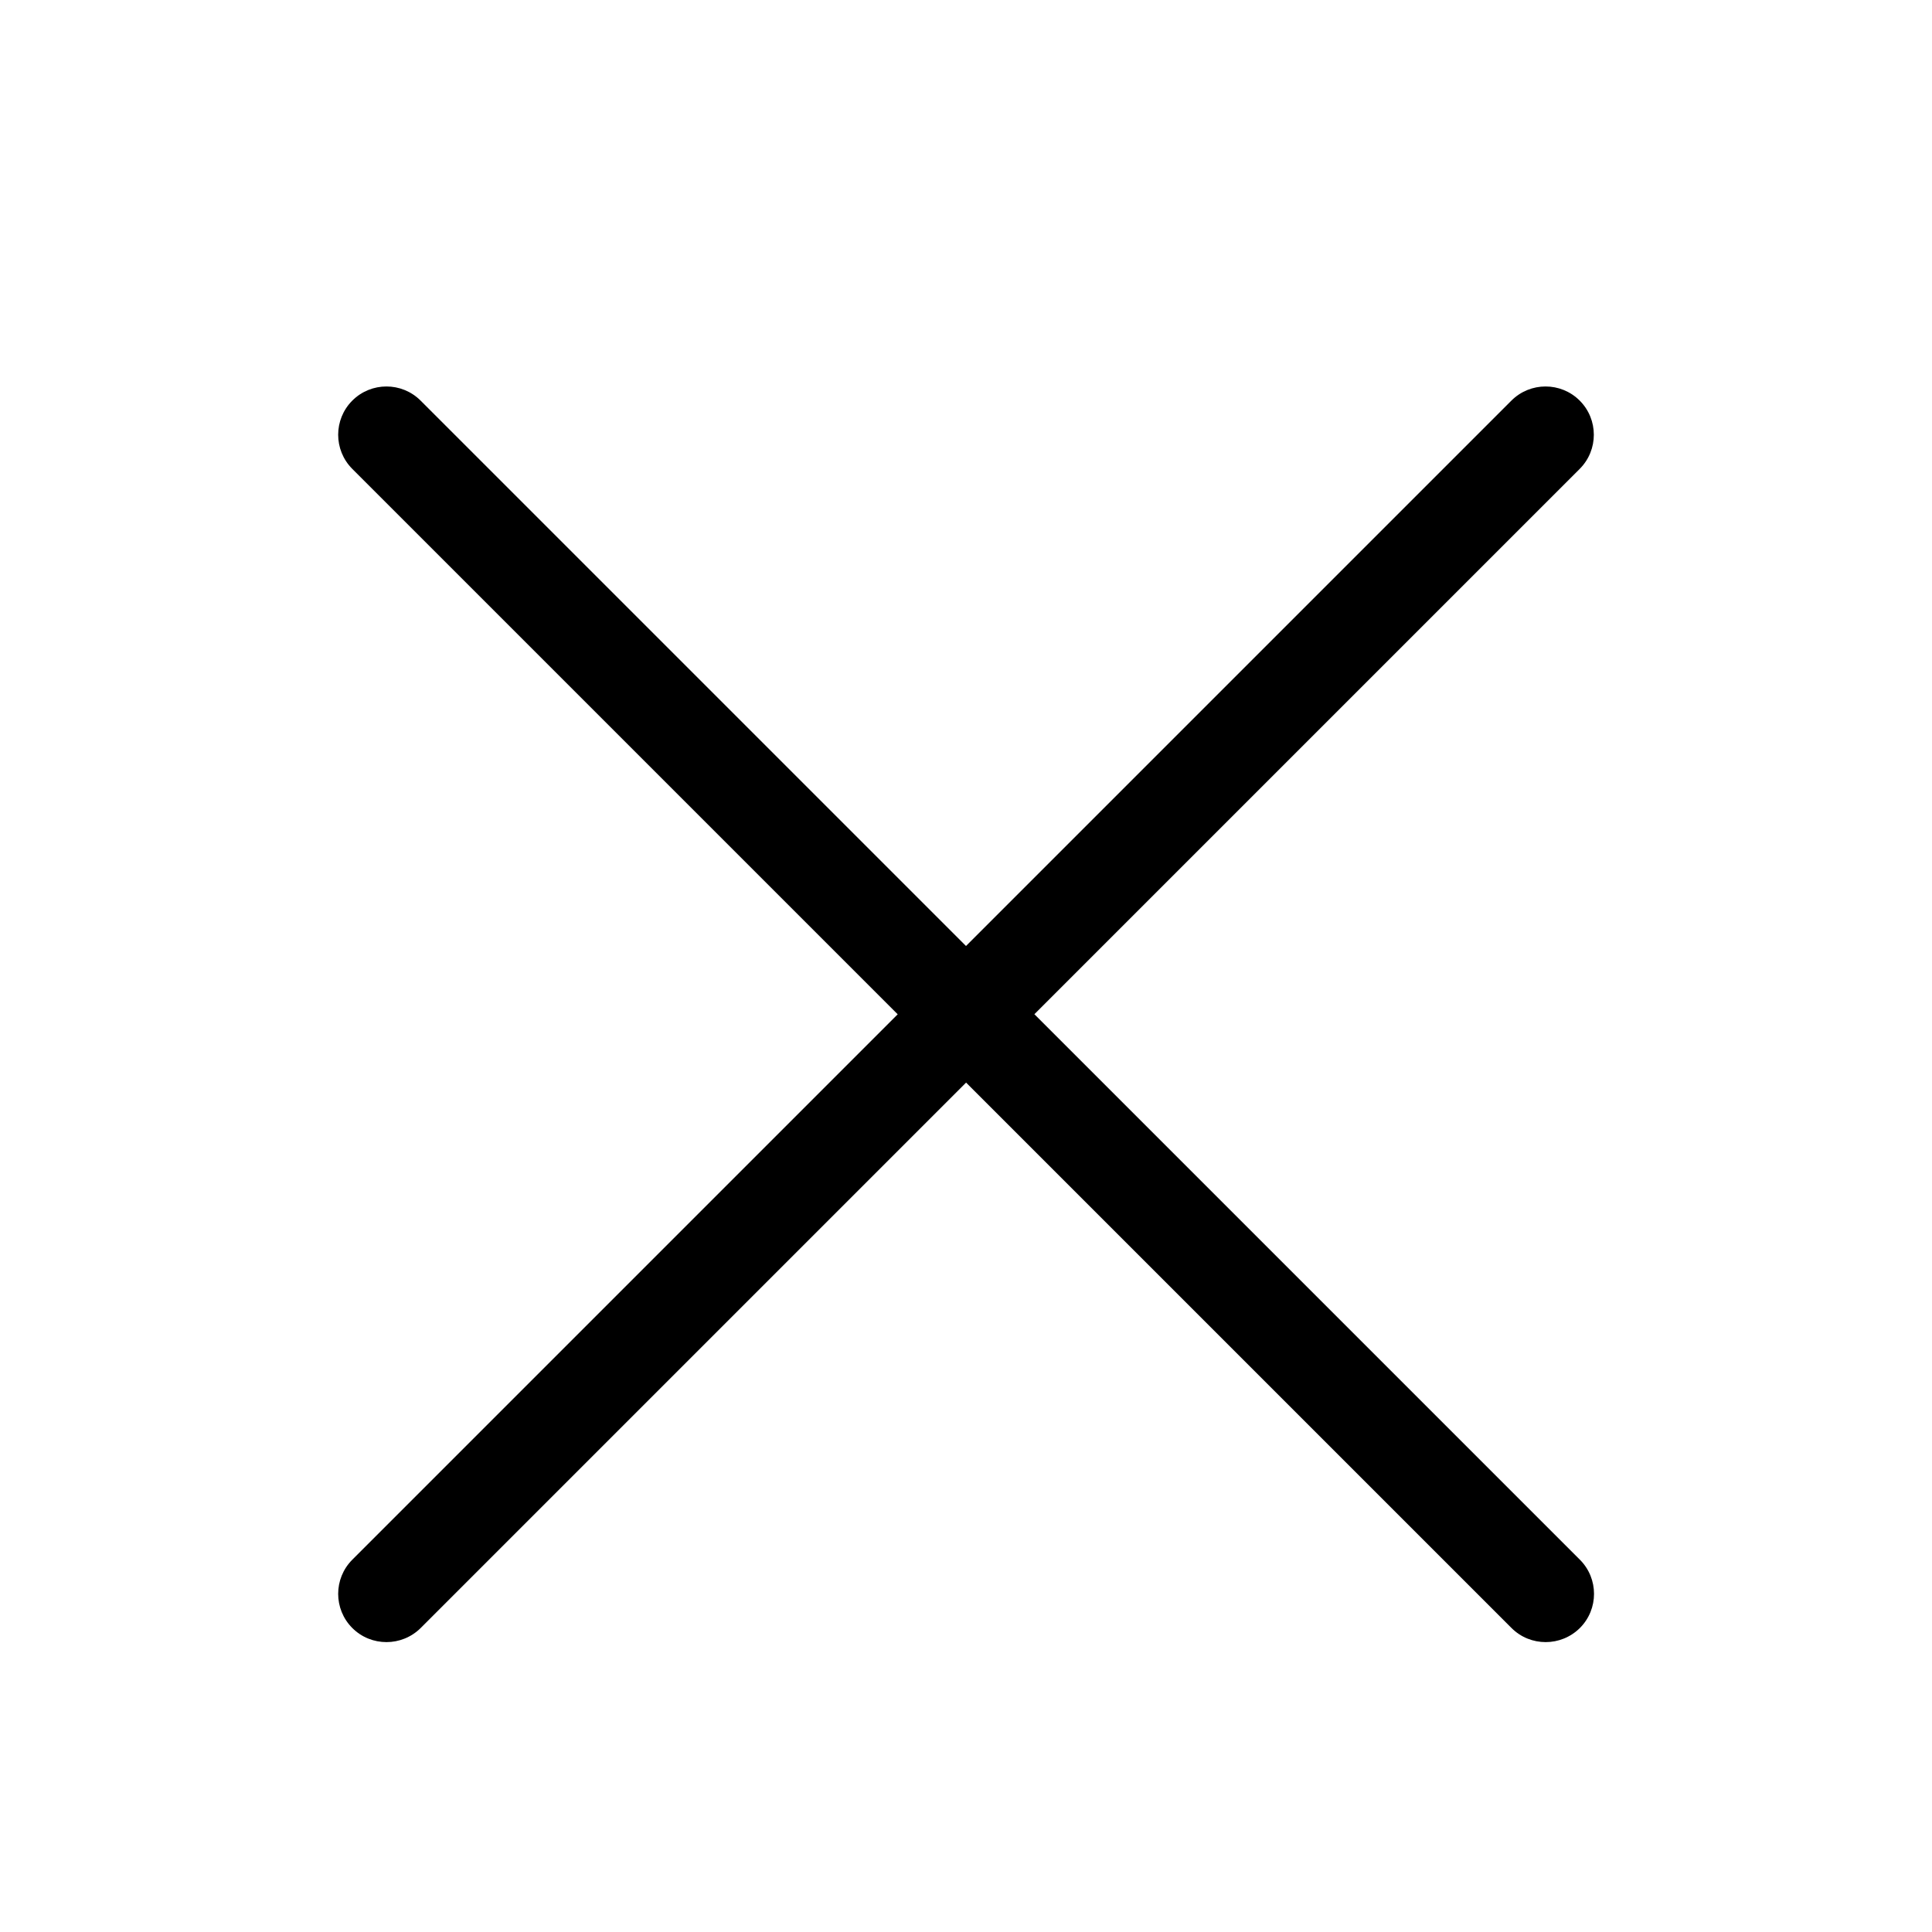
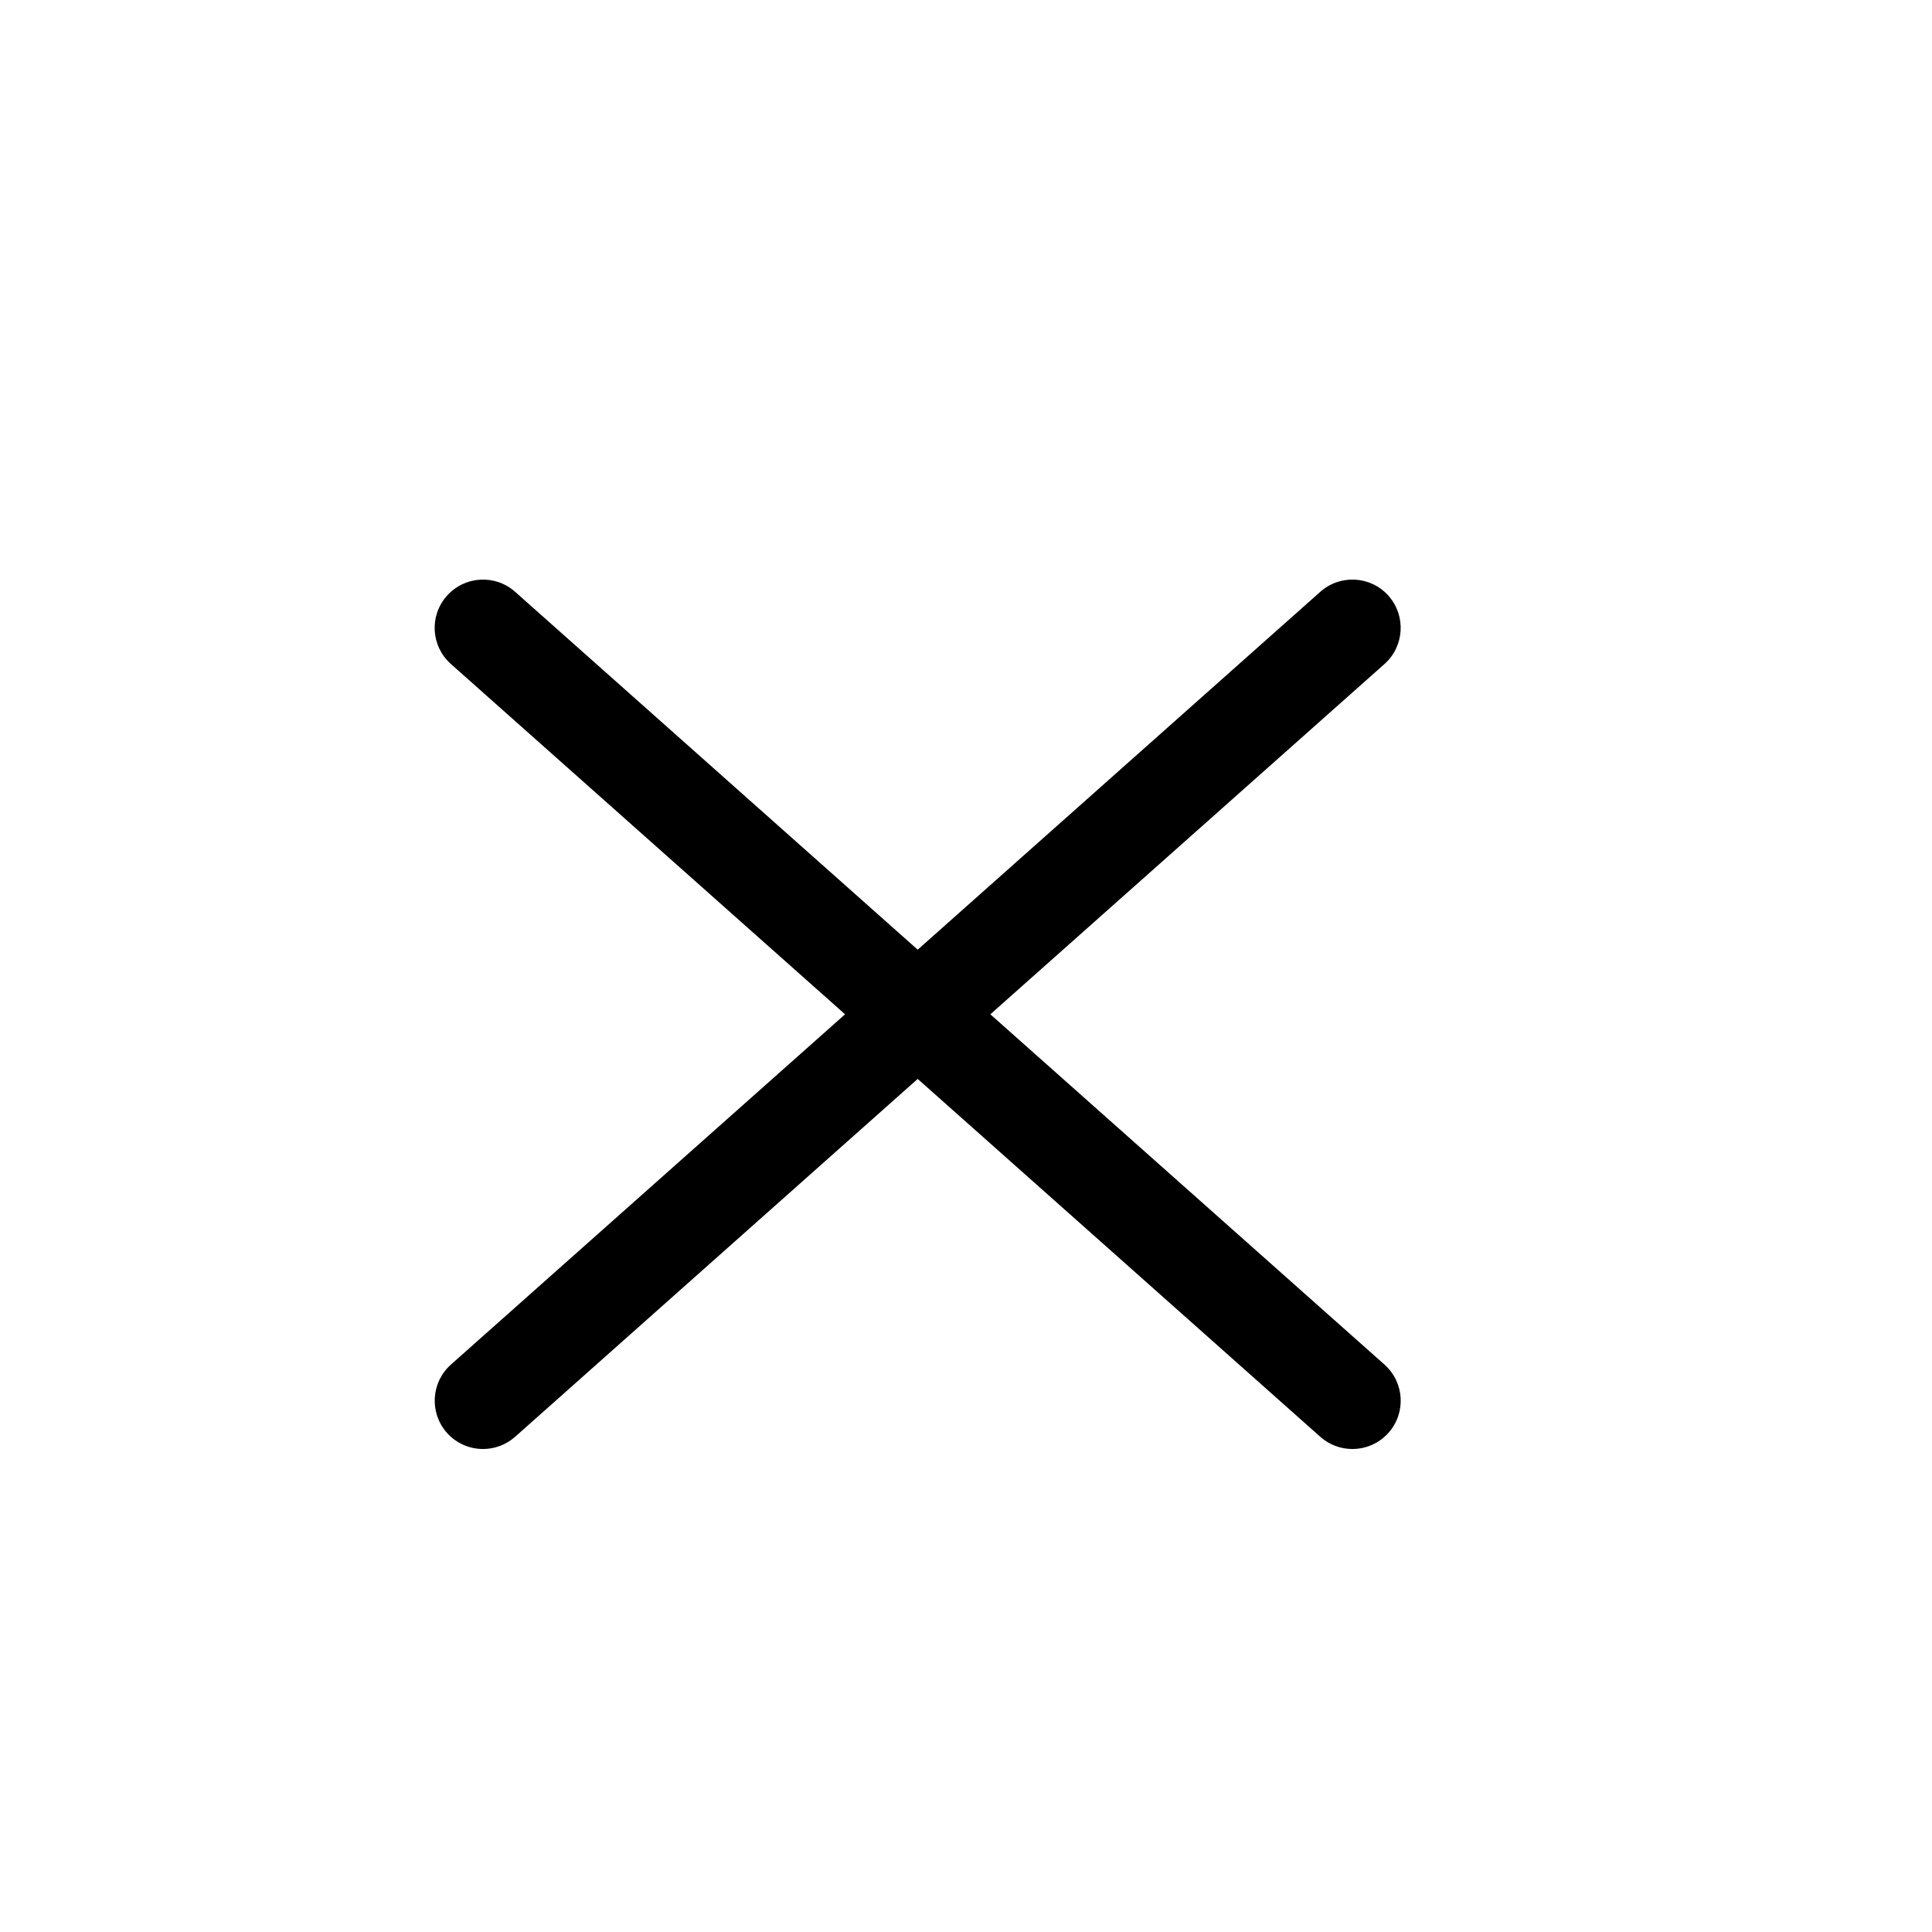
<svg xmlns="http://www.w3.org/2000/svg" version="1.1" width="20" height="20" viewBox="0 0 20 20">
-   <path fill="currentColor" d="M10.707 10.5l5.646-5.646c0.195-0.195 0.195-0.512 0-0.707s-0.512-0.195-0.707 0l-5.646 5.646-5.646-5.646c-0.195-0.195-0.512-0.195-0.707 0s-0.195 0.512 0 0.707l5.646 5.646-5.646 5.646c-0.195 0.195-0.195 0.512 0 0.707 0.098 0.098 0.226 0.146 0.354 0.146s0.256-0.049 0.354-0.146l5.646-5.646 5.646 5.646c0.098 0.098 0.226 0.146 0.354 0.146s0.256-0.049 0.354-0.146c0.195-0.195 0.195-0.512 0-0.707l-5.646-5.646z" />
+   <path fill="currentColor" d="M14.332 14.126l-4.080-3.626 4.080-3.626c0.206-0.183 0.225-0.499 0.042-0.706s-0.499-0.225-0.706-0.042l-4.168 3.705-4.168-3.705c-0.206-0.183-0.522-0.165-0.706 0.042s-0.165 0.522 0.042 0.706l4.080 3.626-4.080 3.626c-0.206 0.183-0.225 0.499-0.042 0.706 0.099 0.111 0.236 0.168 0.374 0.168 0.118 0 0.237-0.042 0.332-0.126l4.168-3.705 4.168 3.705c0.095 0.085 0.214 0.126 0.332 0.126 0.138 0 0.275-0.057 0.374-0.168 0.183-0.206 0.165-0.522-0.042-0.706z" />
</svg>
